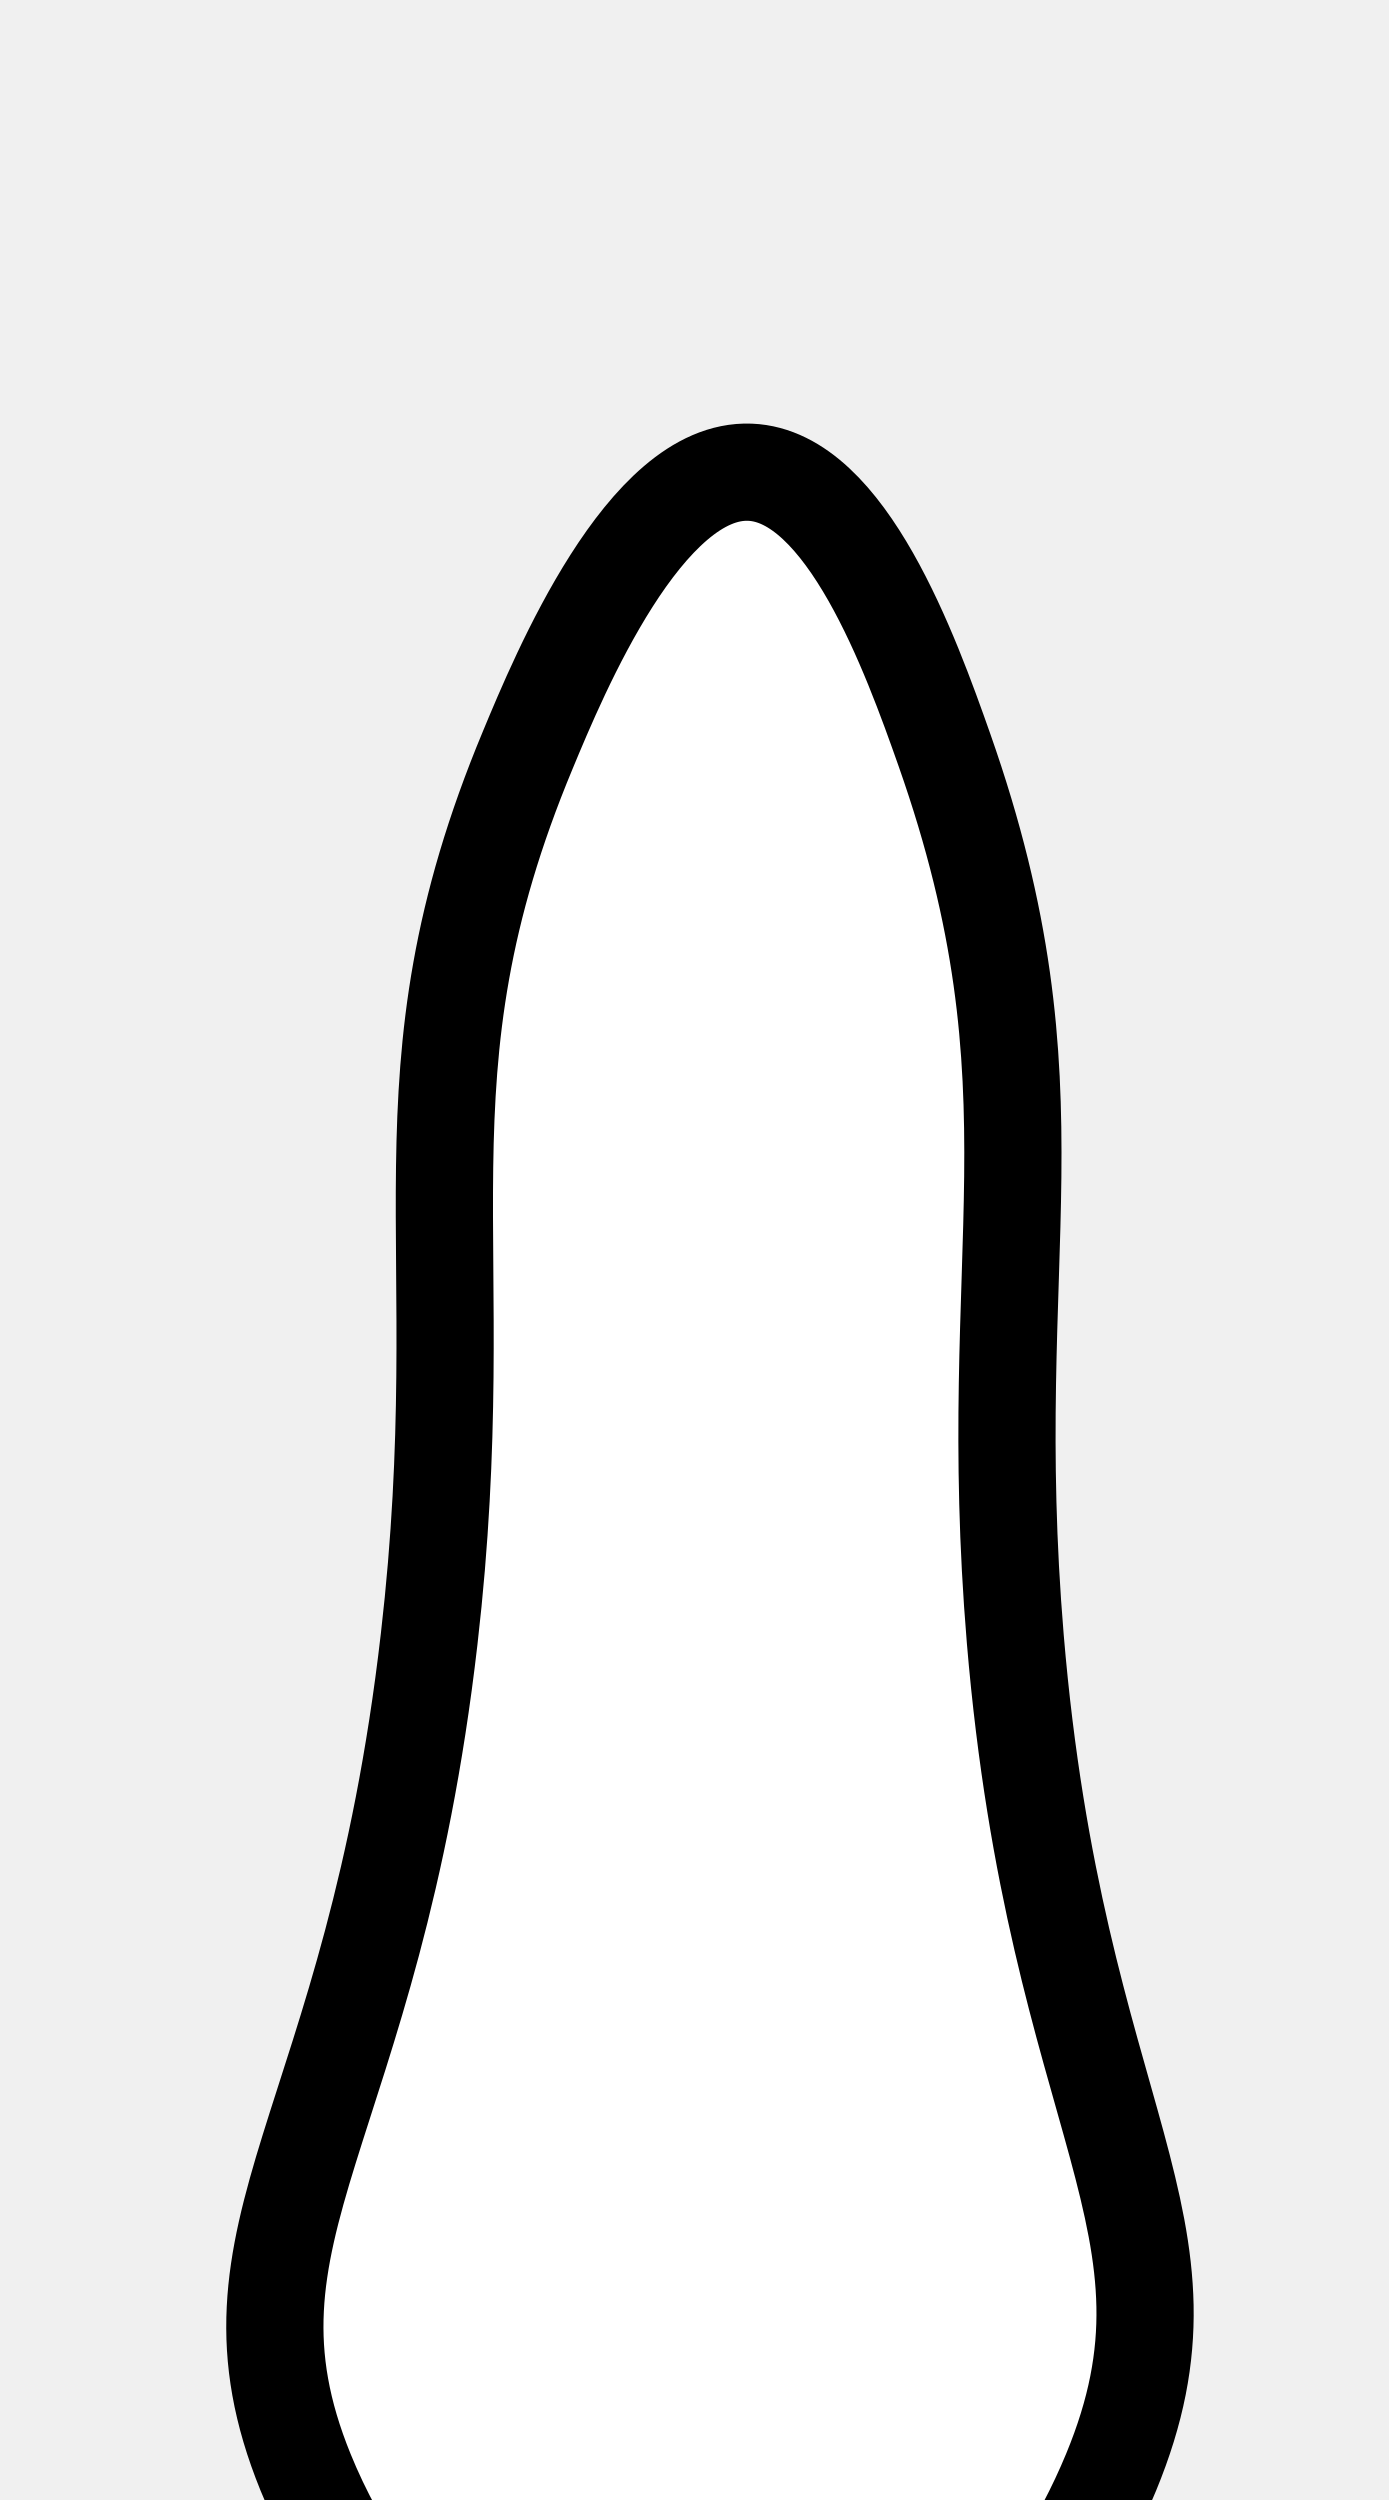
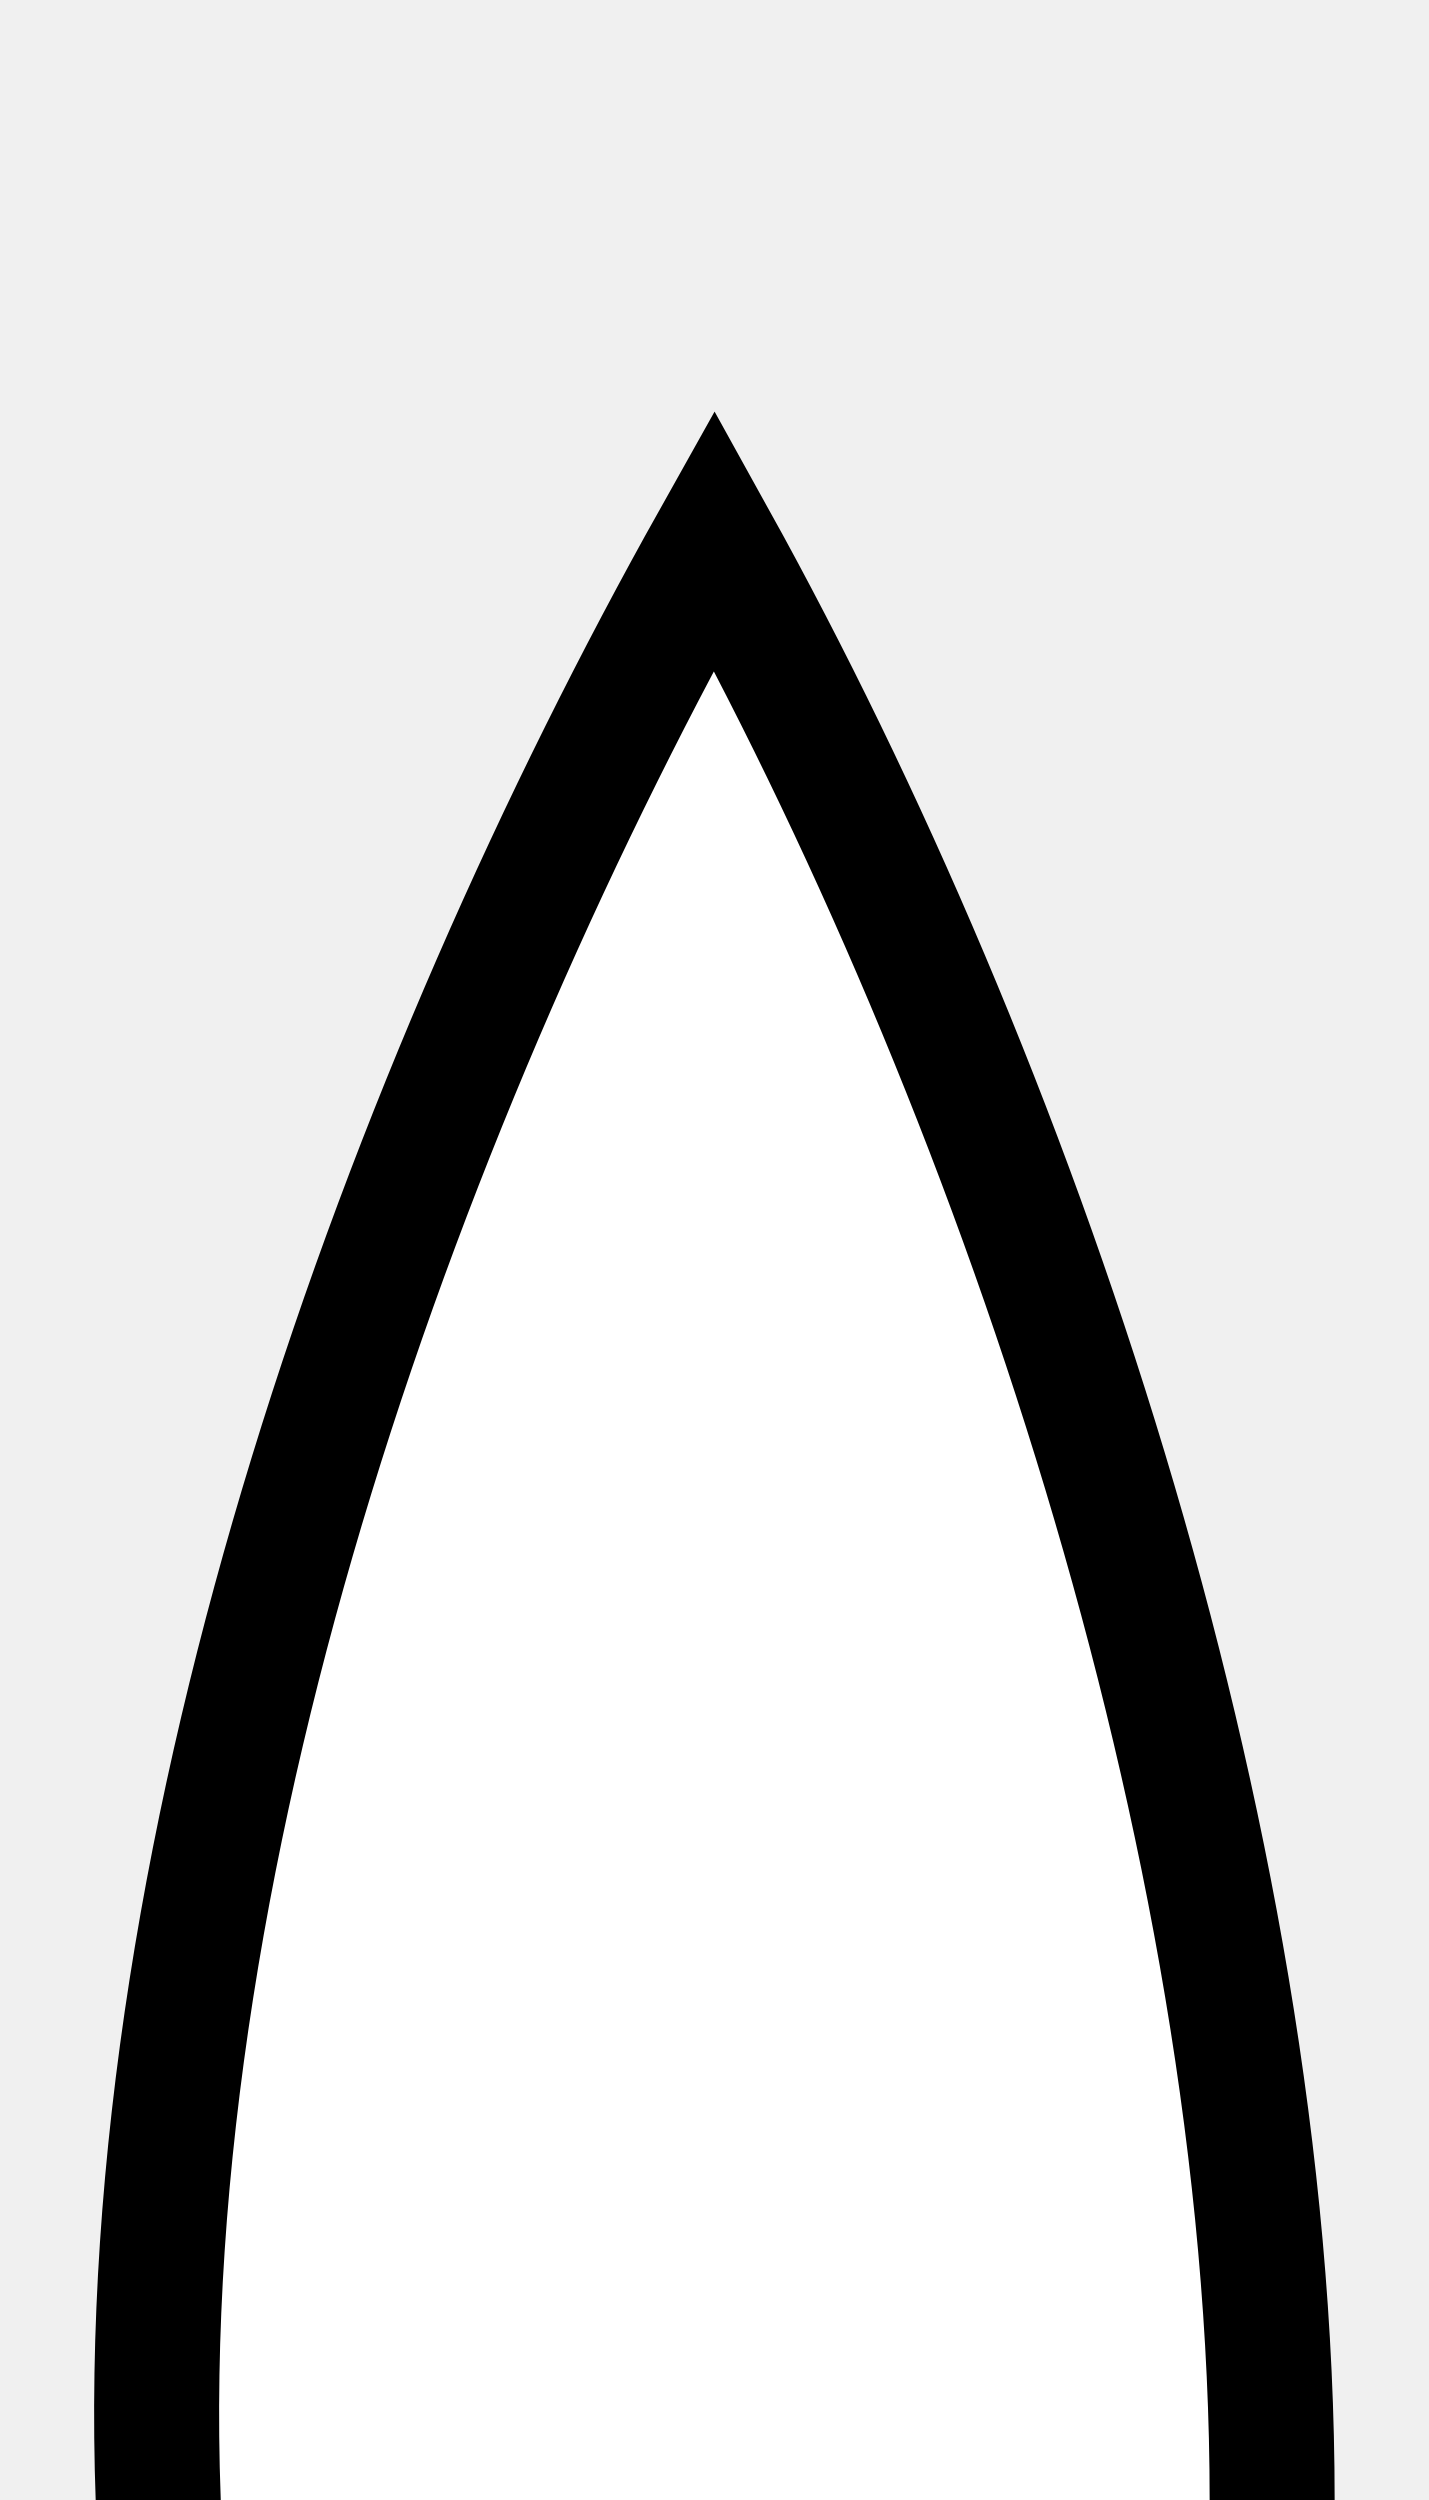
- <svg xmlns="http://www.w3.org/2000/svg" version="1.1" viewBox="-2.5 -9 5 9" fill="white" stroke="black" stroke-width="0.35">
-   <path d="M0.1,1.1 C0.782,1.08,1.291,0.407,1.5,-0.1 c0.368,-0.891,-0.198,-1.25,-0.345,-3 C1.038,-4.501,1.333,-5.069,0.9,-6.3 c-0.121,-0.344,-0.354,-0.986,-0.7,-1 c-0.377,-0.015,-0.685,0.723,-0.8,1 C-1.092,-5.119,-0.788,-4.546,-0.955,-3.1 c-0.204,1.772,-0.8,2.127,-0.445,3 C-1.168,0.471,-0.587,1.121,0.1,1.1 z" />
+ <svg xmlns="http://www.w3.org/2000/svg" version="1.1" viewBox="-2 -7 4 7" fill="white" stroke="black" stroke-width="0.35">
+   <path d="M1.562,0 c0,0.622,-0.698,1.127,-1.559,1.127 S-1.557,0.642,-1.557,0 C-1.627,-1.872,-0.86,-3.953,0,-5.488 C0.835,-3.981,1.562,-1.872,1.562,0 z" />
</svg>
